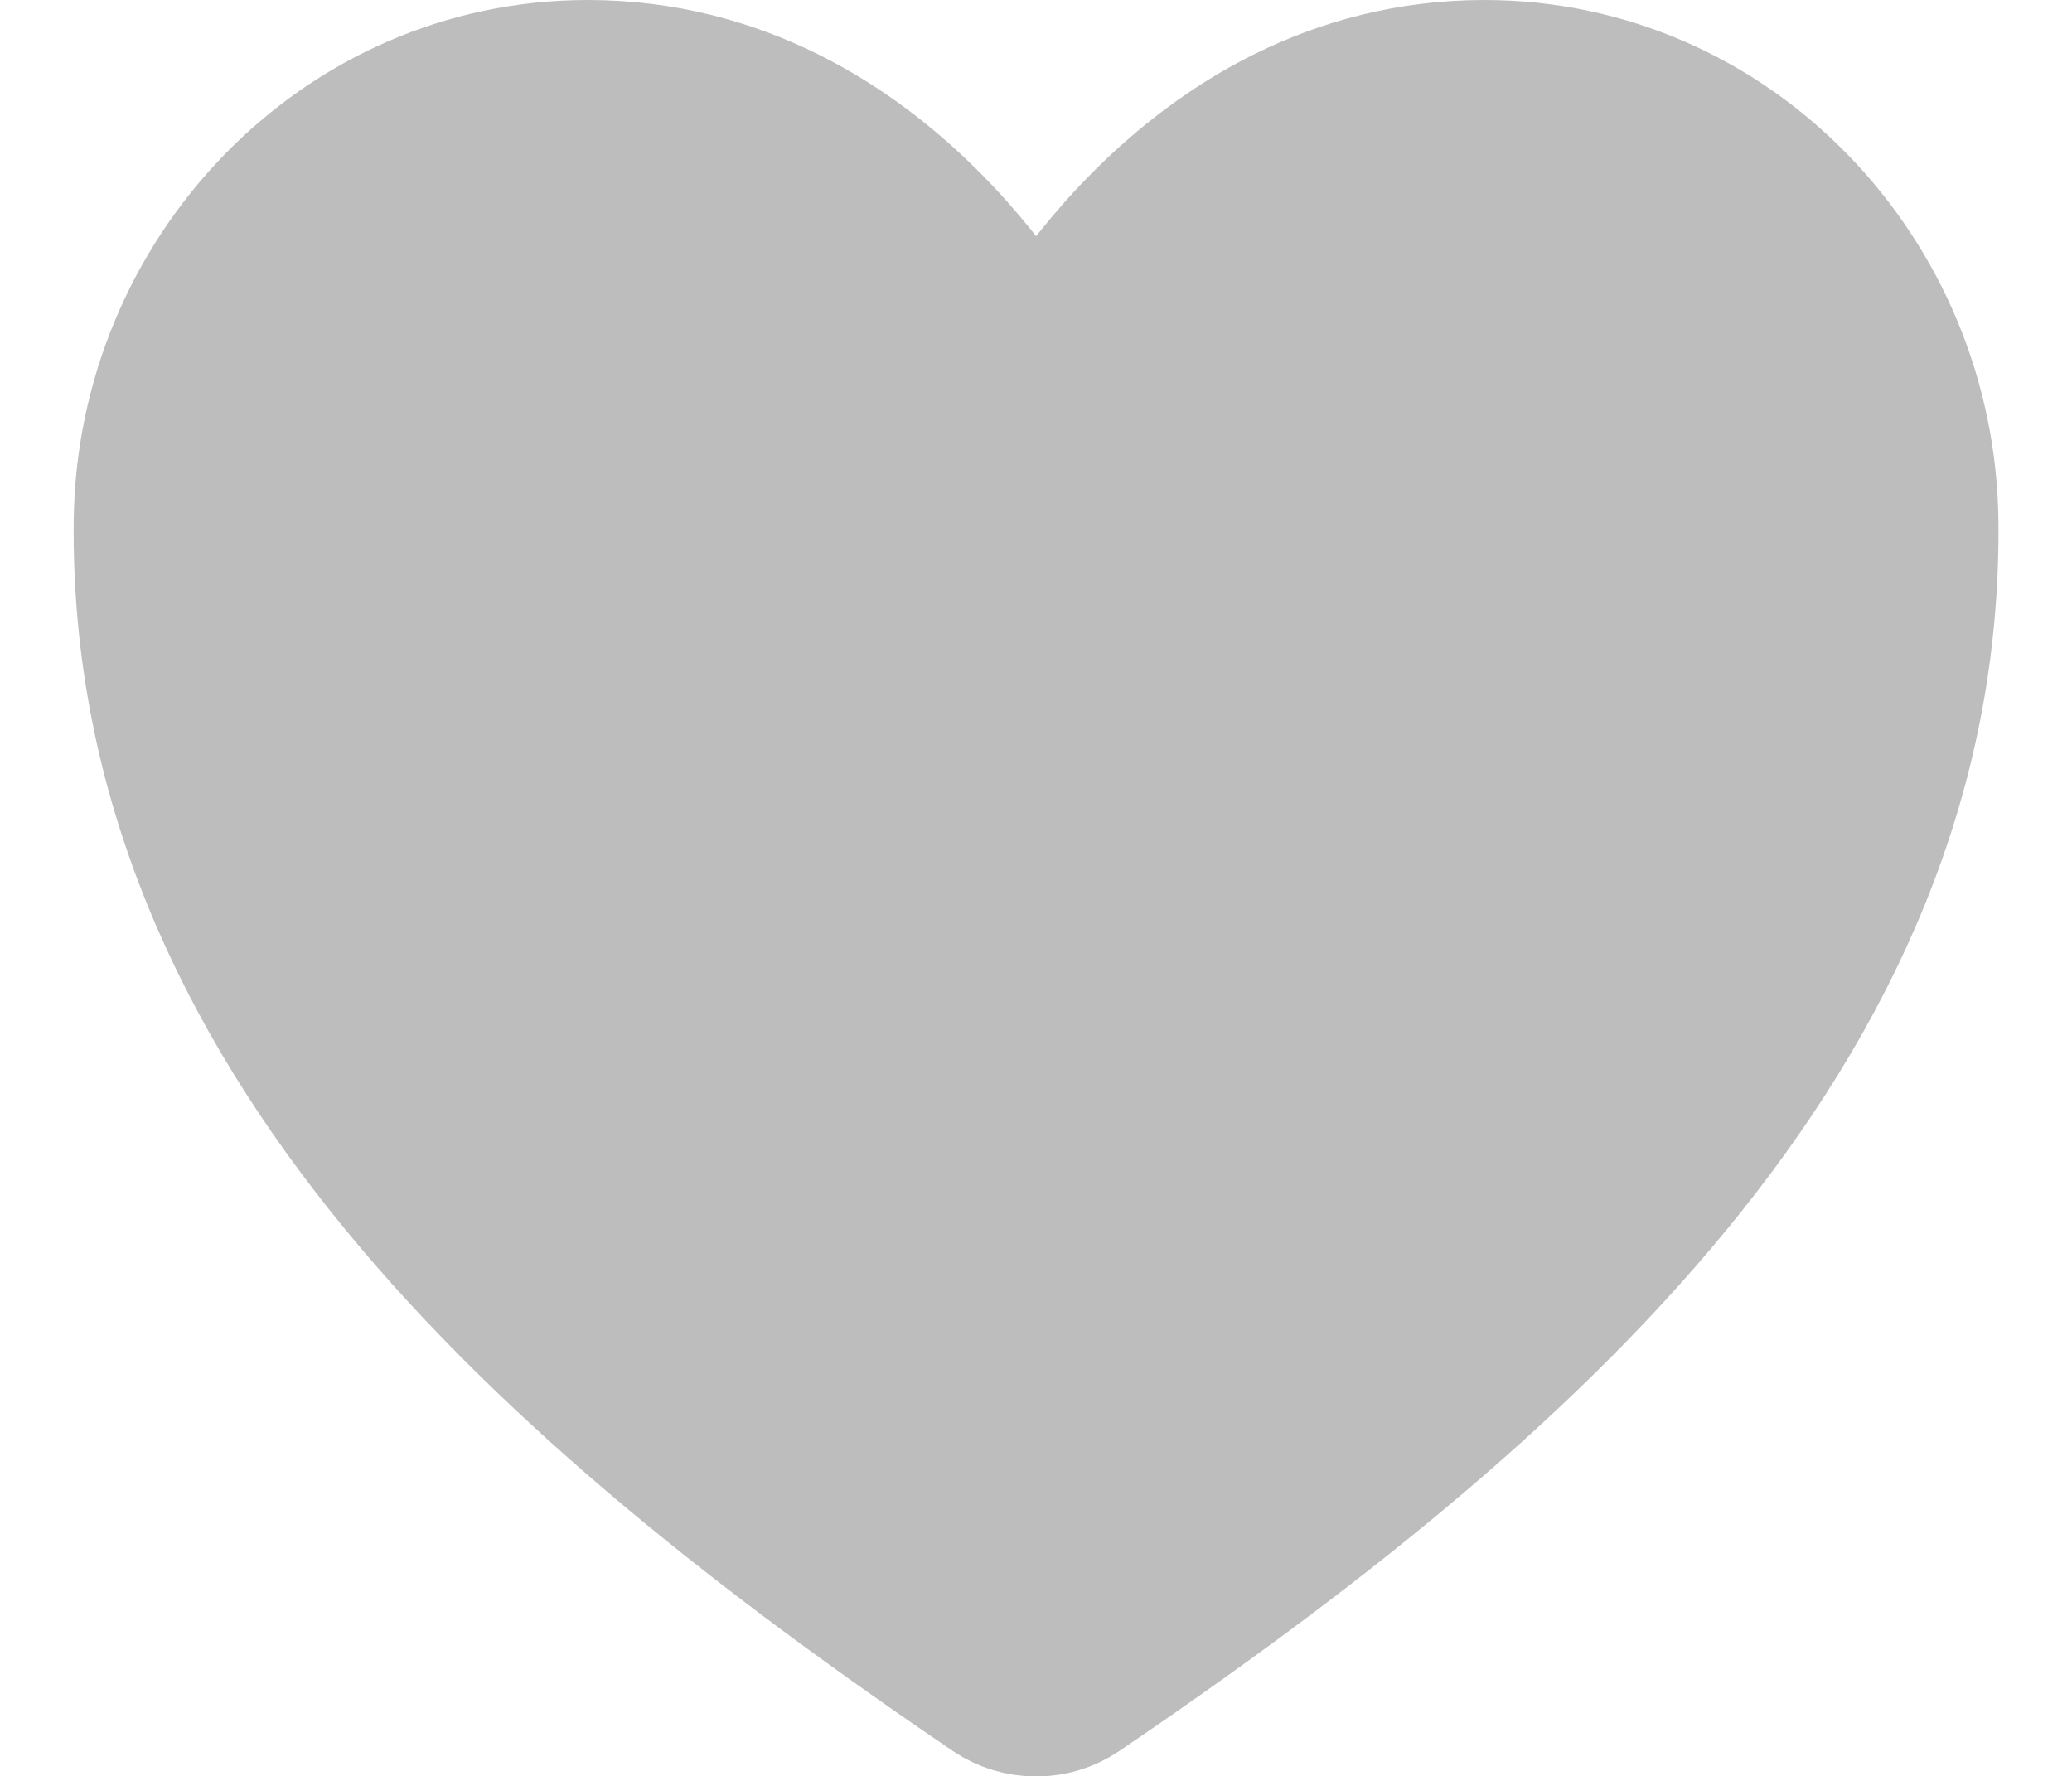
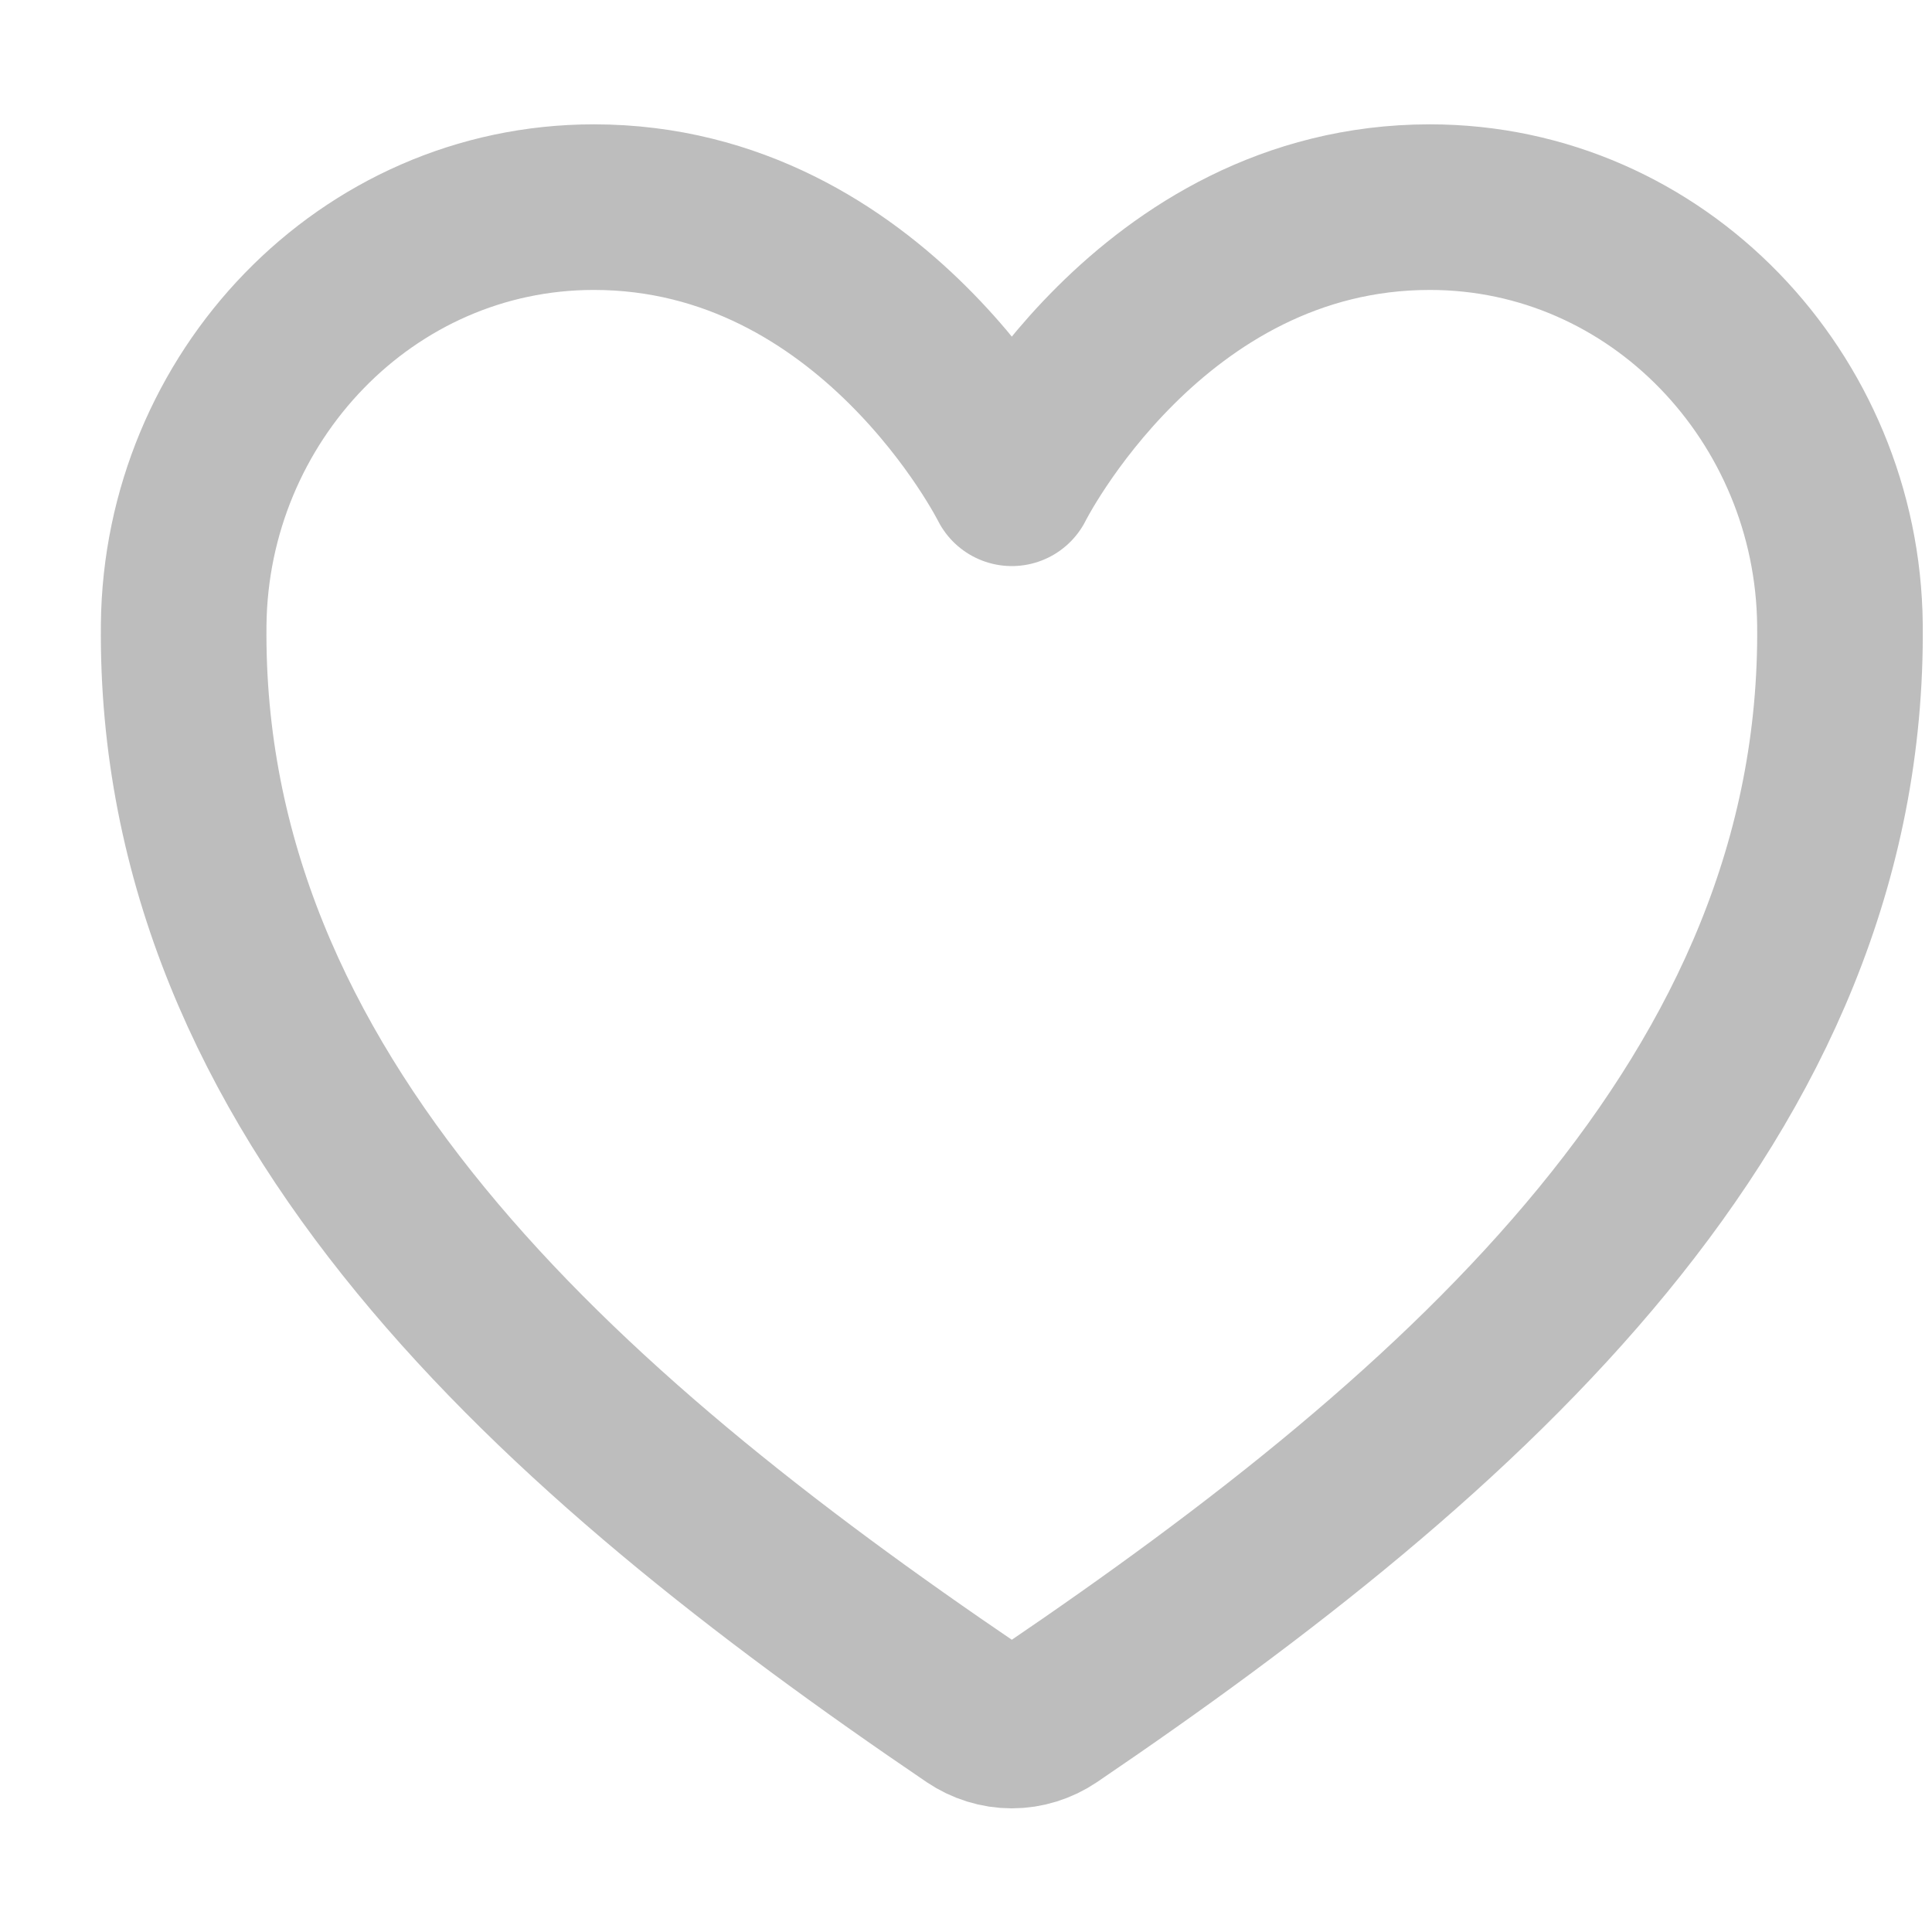
- <svg xmlns="http://www.w3.org/2000/svg" width="14" height="12" viewBox="0 0 14 12" fill="none">
-   <path d="M10.03 0.501C8.001 0.501 7.001 2.501 7.001 2.501C7.001 2.501 6 0.501 3.971 0.501C2.322 0.501 1.016 1.881 0.999 3.527C0.965 6.944 3.71 9.374 6.719 11.417C6.802 11.473 6.9 11.503 7.001 11.503C7.101 11.503 7.199 11.473 7.282 11.417C10.291 9.374 13.036 6.944 13.002 3.527C12.985 1.881 11.679 0.501 10.03 0.501Z" fill="#BDBDBD" stroke="#BDBDBD" stroke-width="1.002" stroke-linecap="round" stroke-linejoin="round" />
+ <svg xmlns="http://www.w3.org/2000/svg" width="14" height="14" viewBox="0 0 14 14" fill="none">
+   <path d="M10.361 1.501C8.332 1.501 7.332 3.502 7.332 3.502C7.332 3.502 6.332 1.501 4.303 1.501C2.653 1.501 1.348 2.881 1.331 4.527C1.296 7.944 4.042 10.375 7.051 12.417C7.134 12.473 7.232 12.504 7.332 12.504C7.432 12.504 7.53 12.473 7.613 12.417C10.622 10.375 13.367 7.944 13.333 4.527C13.316 2.881 12.011 1.501 10.361 1.501Z" stroke="#BDBDBD" stroke-width="1.2" stroke-linecap="round" stroke-linejoin="round" />
</svg>
